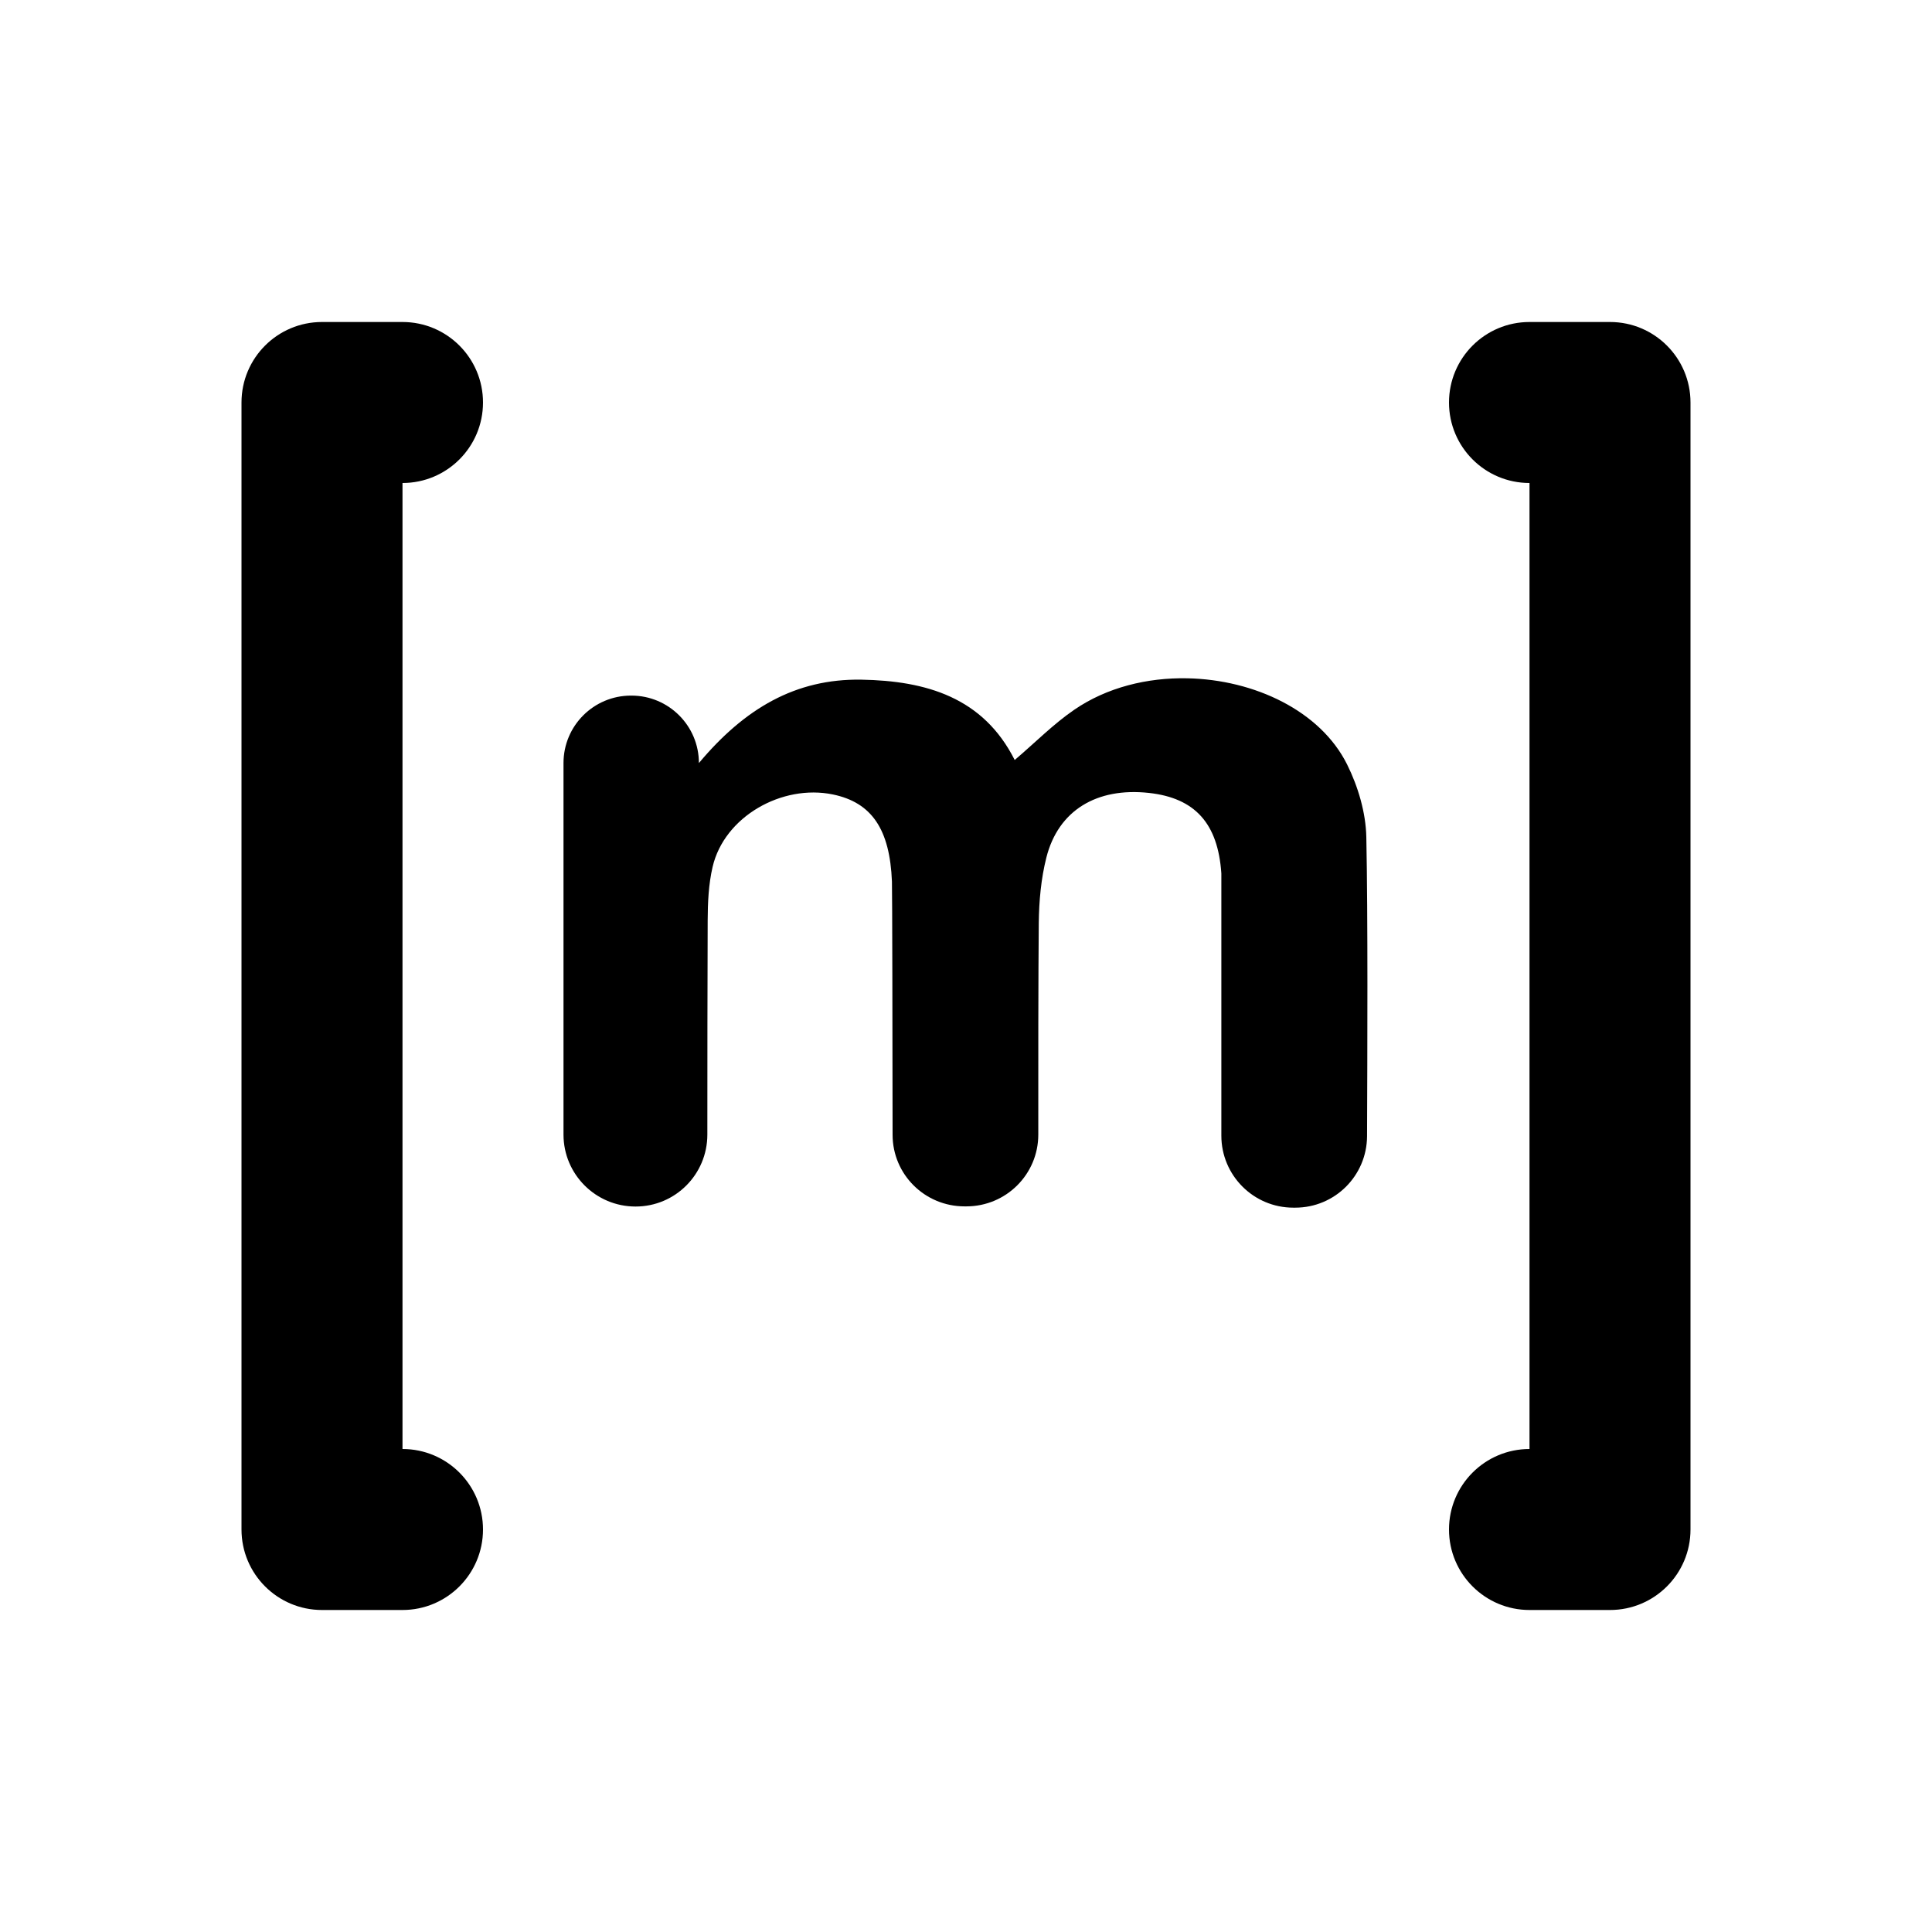
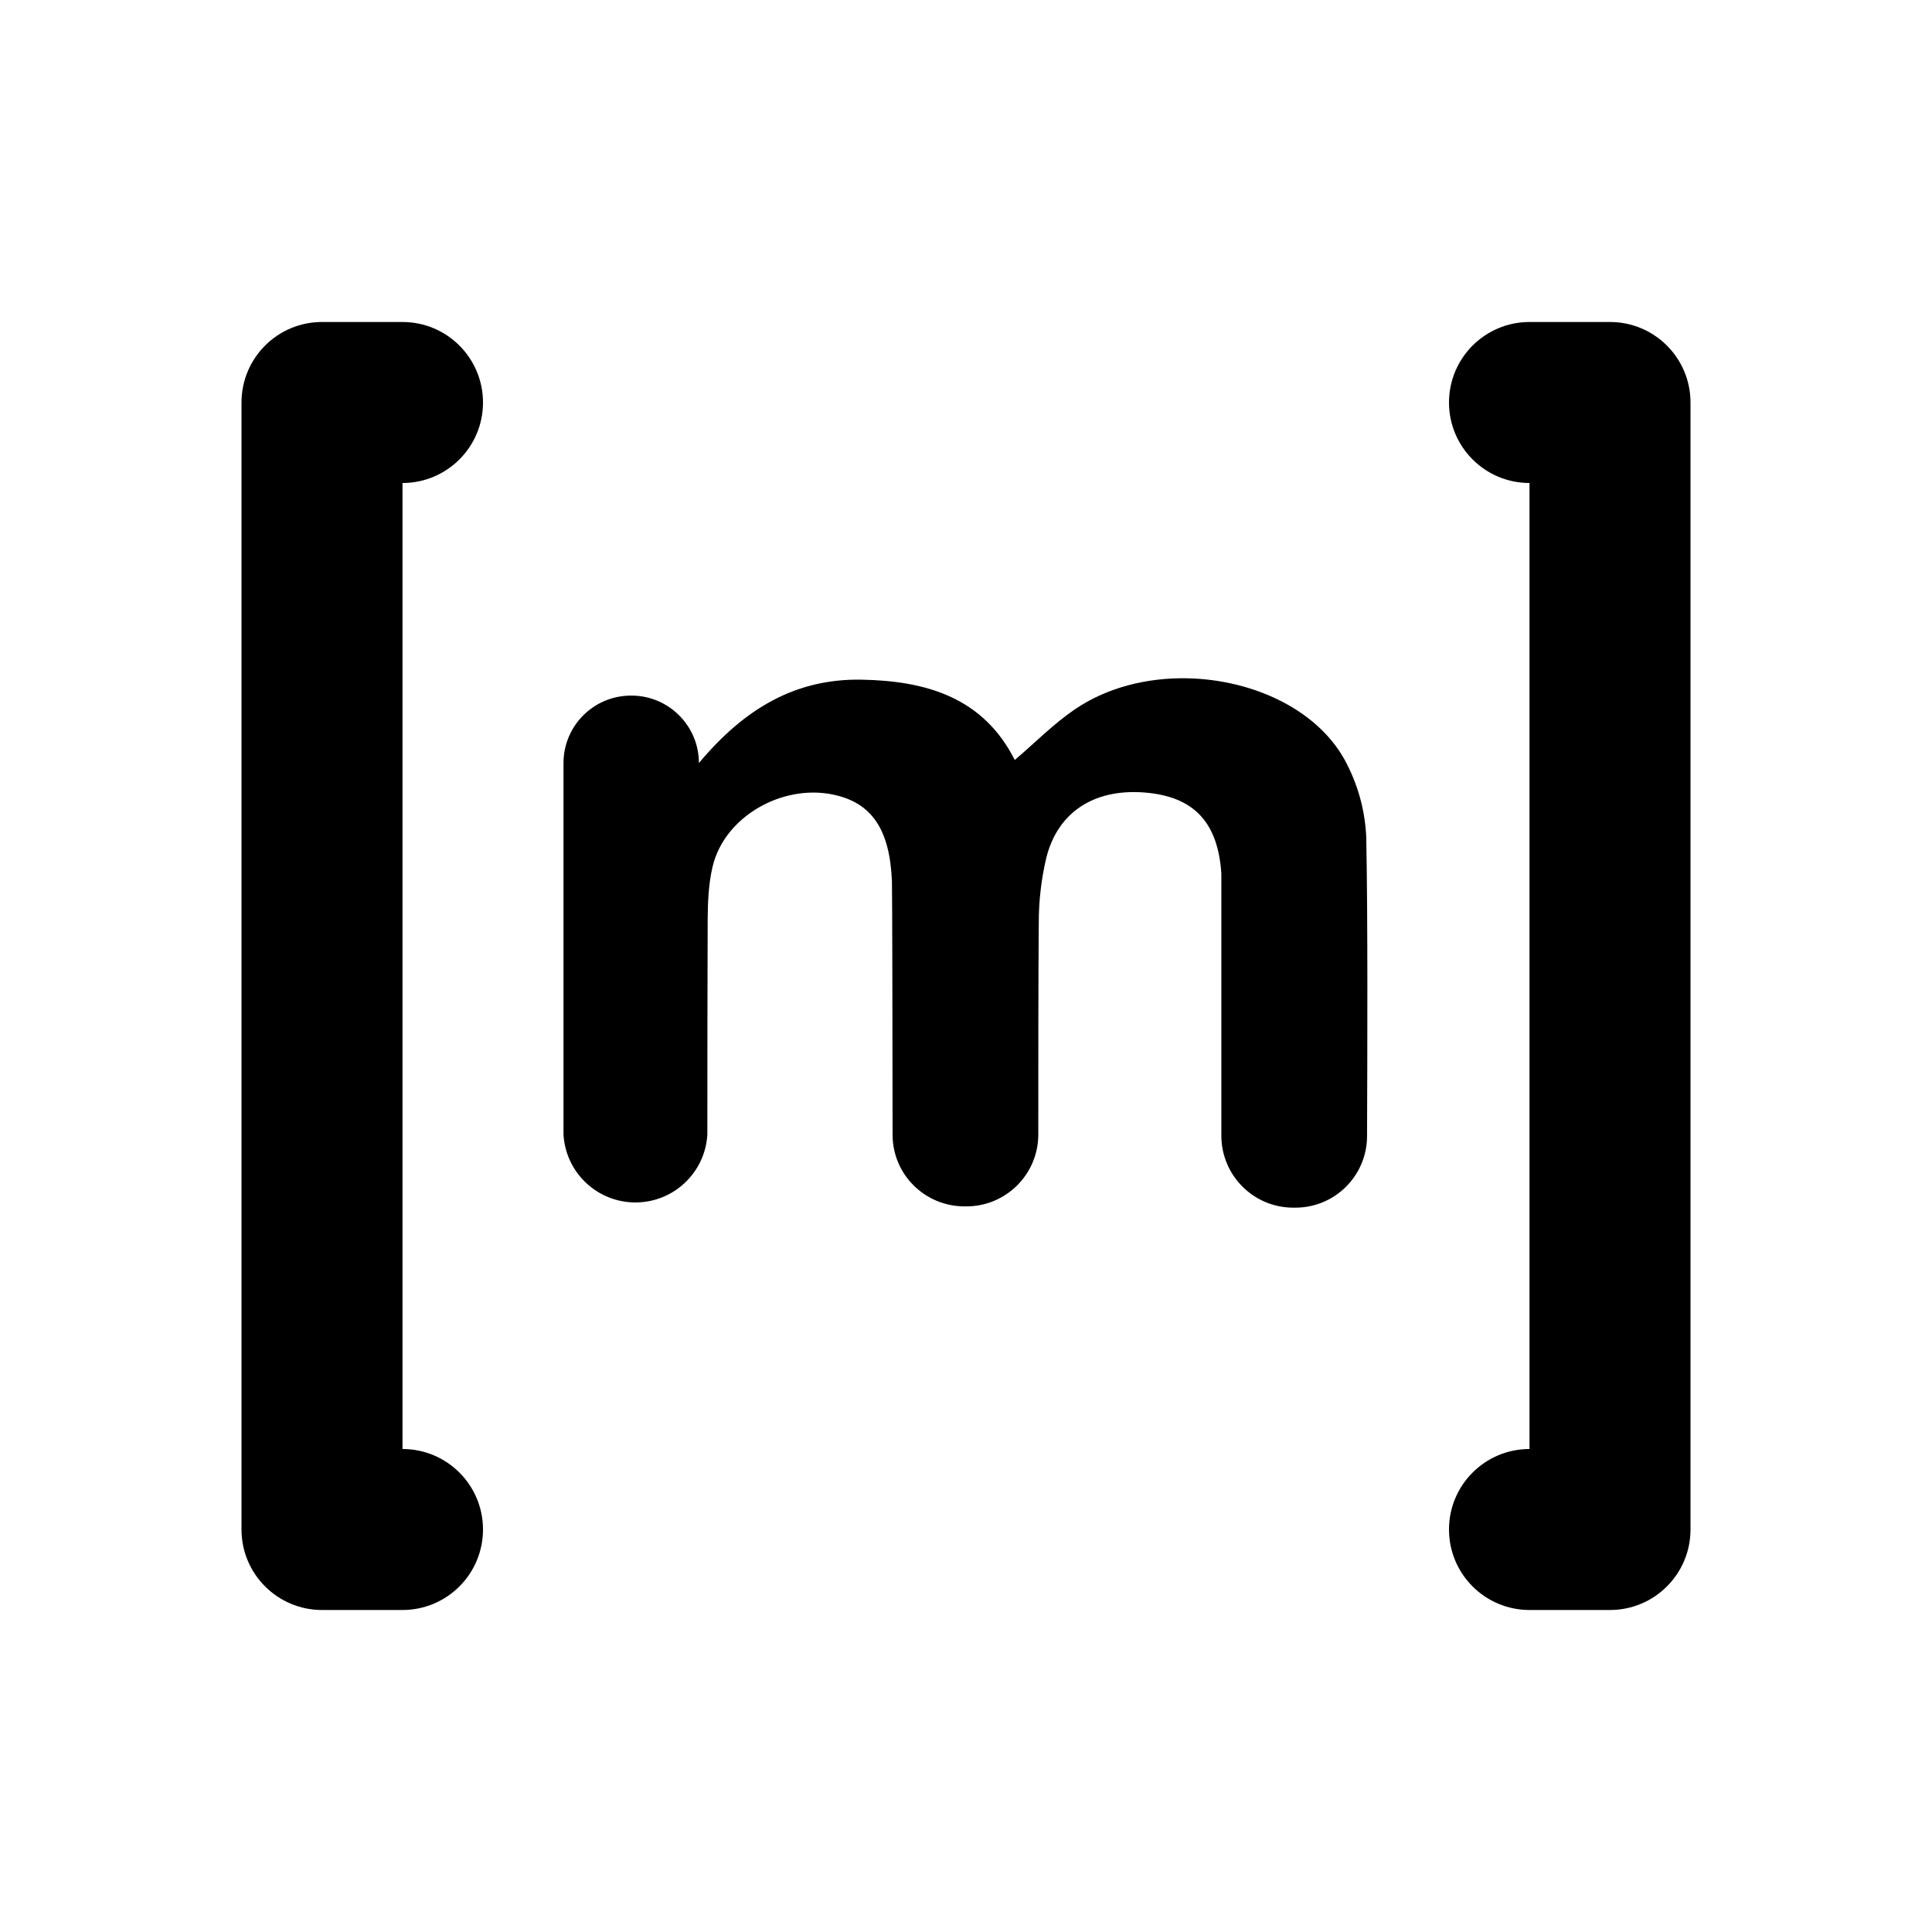
- <svg xmlns="http://www.w3.org/2000/svg" width="24" height="24" viewBox="0 0 24 24">
-   <path d="M 4 4 A 1 1 0 0 0 3 5 L 3 19 A 1 1 0 0 0 4 20 L 5 20 A 1 1 0 1 0 5 18 L 5 6 A 1 1 0 1 0 5 4 L 4 4 z M 19 4 A 1 1 0 1 0 19 6 L 19 18 A 1 1 0 1 0 19 20 L 20 20 A 1 1 0 0 0 21 19 L 21 5 A 1 1 0 0 0 20 4 L 19 4 z M 14.75 8.426 C 14.251 8.416 13.75 8.539 13.346 8.816 C 13.086 8.994 12.862 9.222 12.605 9.441 C 12.214 8.664 11.506 8.457 10.699 8.443 C 9.882 8.43 9.25 8.801 8.682 9.479 C 8.682 9.016 8.307 8.641 7.844 8.641 L 7.838 8.641 C 7.375 8.641 7 9.016 7 9.479 L 7 14.094 C 7 14.588 7.401 14.988 7.895 14.988 C 8.389 14.988 8.787 14.588 8.787 14.094 C 8.787 13.295 8.788 12.145 8.791 11.434 C 8.792 11.212 8.802 10.985 8.852 10.77 C 8.997 10.143 9.716 9.739 10.346 9.869 C 10.831 9.969 11.054 10.304 11.08 10.951 C 11.084 11.038 11.087 12.934 11.088 14.096 C 11.088 14.589 11.488 14.986 11.982 14.986 L 12.004 14.986 C 12.498 14.986 12.898 14.588 12.898 14.094 C 12.897 13.279 12.898 12.107 12.904 11.465 C 12.907 11.194 12.932 10.916 12.998 10.654 C 13.146 10.066 13.625 9.779 14.273 9.85 C 14.845 9.913 15.13 10.229 15.172 10.85 L 15.172 14.107 C 15.172 14.601 15.572 15.002 16.066 15.002 L 16.09 15.002 C 16.582 15.002 16.979 14.606 16.982 14.115 C 16.986 13.076 16.993 11.38 16.973 10.4 C 16.967 10.096 16.871 9.771 16.734 9.496 C 16.402 8.829 15.581 8.443 14.75 8.426 z" />
+ <svg xmlns="http://www.w3.org/2000/svg" width="24" height="24">
+   <path d="M4 4a1 1 0 0 0-1 1v14a1 1 0 0 0 1 1h1a1 1 0 1 0 0-2V6a1 1 0 1 0 0-2H4zm15 0a1 1 0 1 0 0 2v12a1 1 0 1 0 0 2h1a1 1 0 0 0 1-1V5a1 1 0 0 0-1-1h-1zm-4.25 4.426c-.499-.01-1 .113-1.404.39-.26.178-.484.406-.74.625-.392-.777-1.1-.984-1.907-.998-.817-.013-1.45.358-2.017 1.036a.838.838 0 0 0-.838-.838h-.006A.838.838 0 0 0 7 9.479v4.615a.895.895 0 0 0 1.787 0c0-.8.001-1.95.004-2.66.001-.222.01-.45.06-.664.146-.627.865-1.03 1.495-.9.485.1.708.434.734 1.081.004.087.007 1.983.008 3.145 0 .493.4.89.894.89h.022a.893.893 0 0 0 .894-.892c0-.815 0-1.987.006-2.63a3.5 3.5 0 0 1 .094-.81c.148-.588.627-.875 1.275-.804.572.063.857.379.899 1v3.257c0 .494.4.895.894.895h.024a.89.89 0 0 0 .892-.887c.004-1.039.01-2.735-.01-3.715a2.2 2.2 0 0 0-.238-.904c-.332-.667-1.153-1.053-1.984-1.07z" />
</svg>
